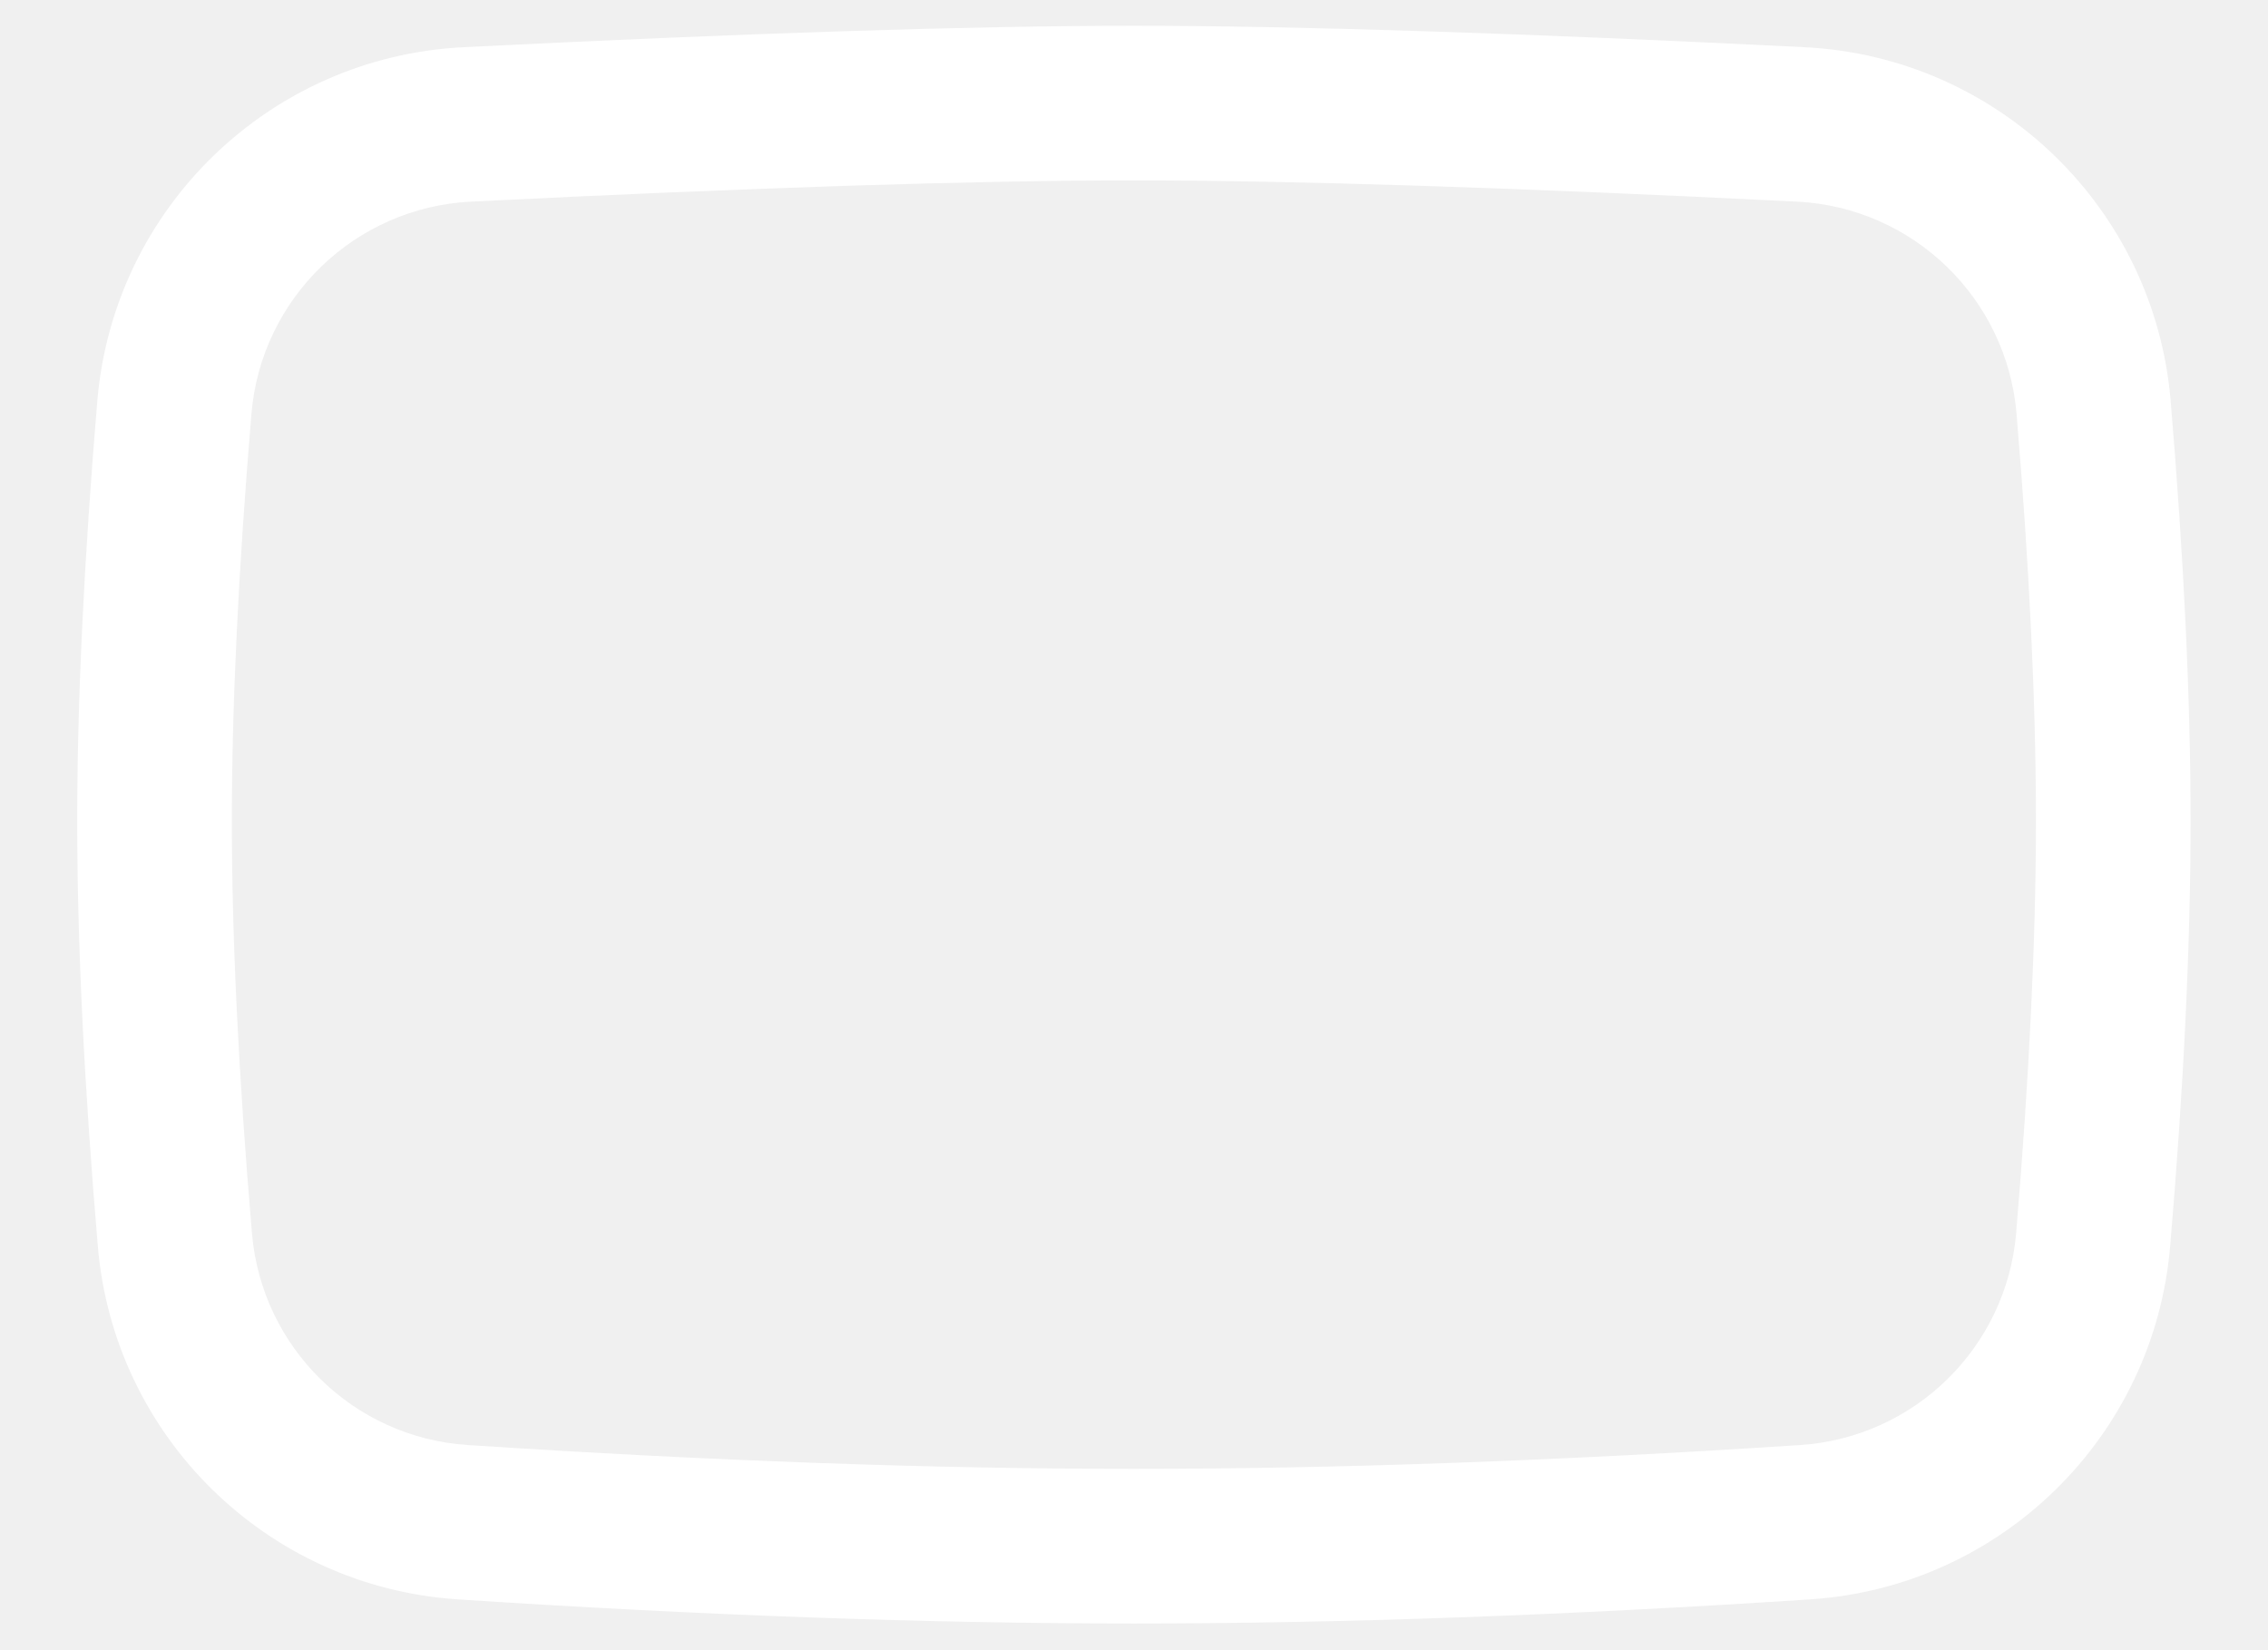
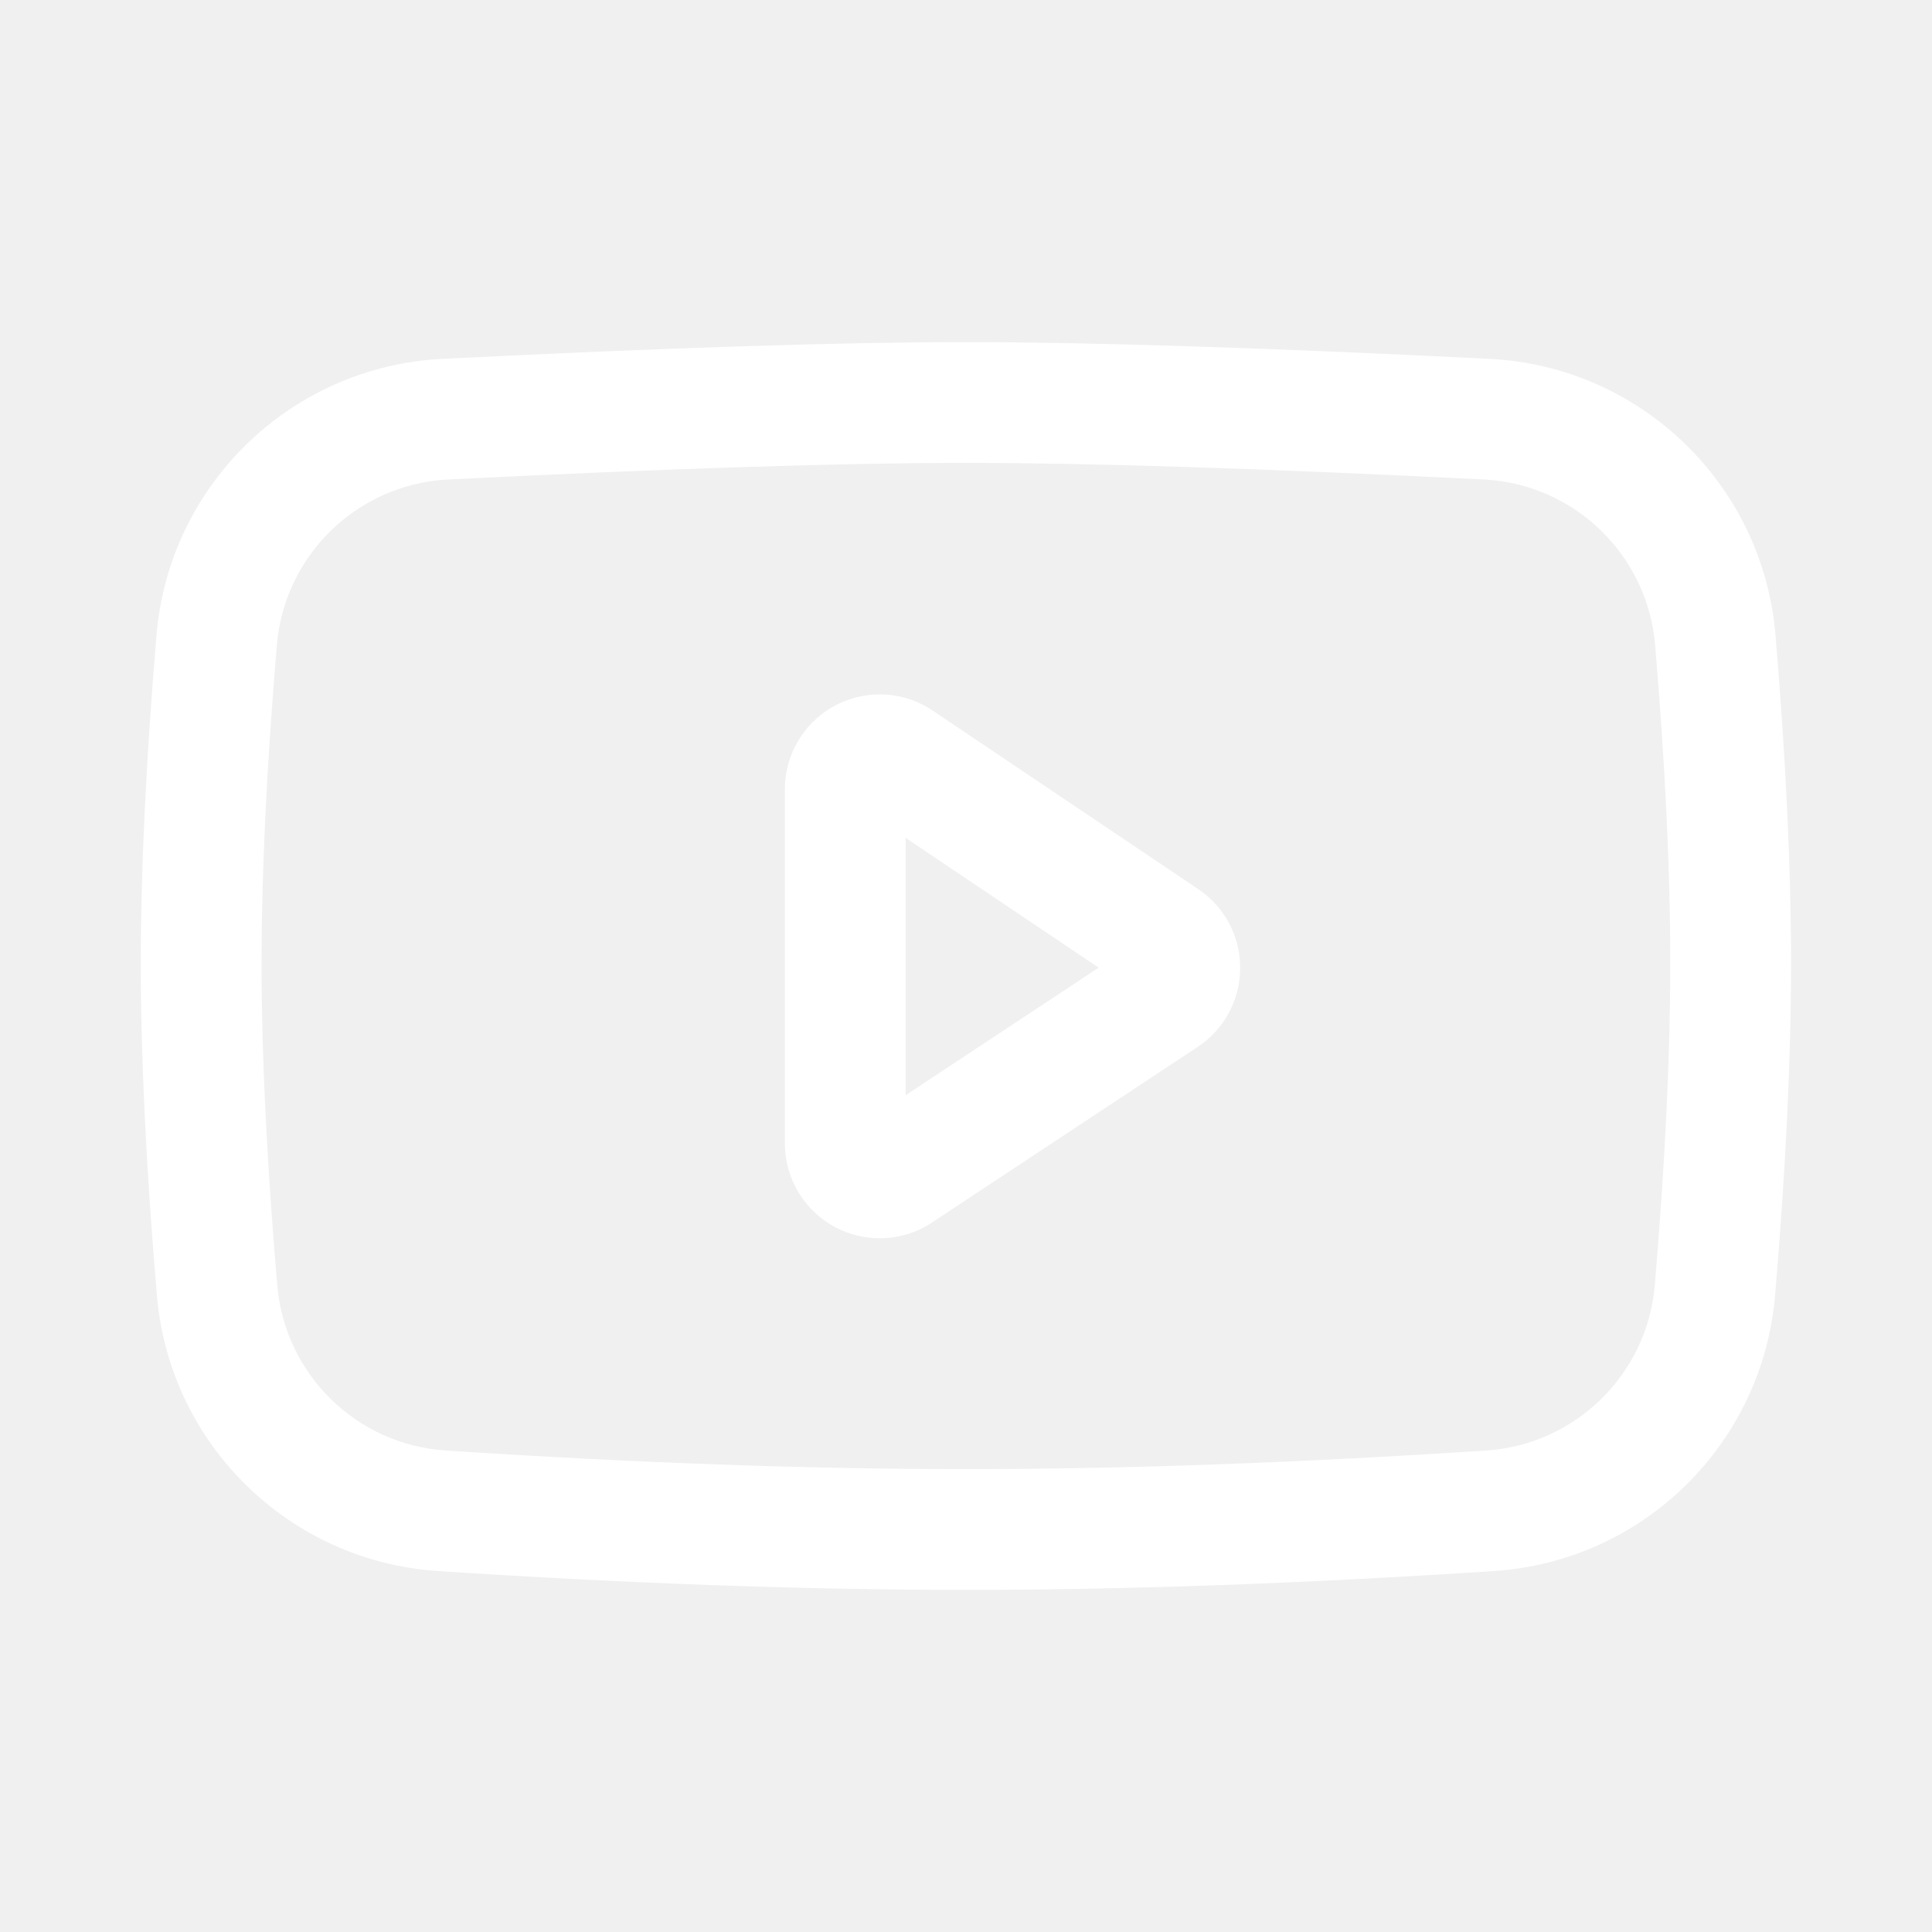
- <svg xmlns="http://www.w3.org/2000/svg" width="22" height="16" viewBox="0 0 22 16" fill="none">
-   <path d="M4.532 1.207L4.494 0.458L4.494 0.458L4.532 1.207ZM17.468 1.207L17.506 0.458L17.506 0.458L17.468 1.207ZM20.309 3.954L21.056 3.891L21.056 3.891L20.309 3.954ZM20.304 12.026L21.051 12.089V12.089L20.304 12.026ZM17.51 14.768L17.461 14.019L17.461 14.019L17.51 14.768ZM4.49 14.768L4.441 15.516L4.441 15.516L4.49 14.768ZM1.696 12.027L2.444 11.964L1.696 12.027ZM1.692 3.952L0.944 3.889L0.944 3.889L1.692 3.952ZM4.569 1.956C7.336 1.818 9.478 1.75 10.999 1.75V0.25C9.44 0.25 7.27 0.32 4.494 0.458L4.569 1.956ZM10.999 1.75C12.52 1.75 14.662 1.818 17.431 1.956L17.506 0.458C14.728 0.32 12.557 0.25 10.999 0.25V1.75ZM17.431 1.956C18.557 2.012 19.467 2.893 19.561 4.016L21.056 3.891C20.9 2.019 19.382 0.552 17.506 0.458L17.431 1.956ZM19.561 4.016C19.687 5.518 19.749 6.833 19.749 7.962H21.249C21.249 6.781 21.184 5.423 21.056 3.891L19.561 4.016ZM19.749 7.962C19.749 9.105 19.685 10.438 19.557 11.963L21.051 12.089C21.183 10.534 21.249 9.158 21.249 7.962H19.749ZM19.557 11.963C19.463 13.072 18.572 13.946 17.461 14.019L17.559 15.516C19.411 15.395 20.895 13.938 21.051 12.089L19.557 11.963ZM17.461 14.019C15.104 14.173 12.95 14.25 10.999 14.25V15.75C12.988 15.75 15.175 15.672 17.559 15.516L17.461 14.019ZM10.999 14.25C9.048 14.25 6.895 14.173 4.539 14.019L4.441 15.516C6.823 15.672 9.01 15.75 10.999 15.75V14.25ZM4.539 14.019C3.428 13.947 2.538 13.073 2.444 11.964L0.949 12.091C1.106 13.939 2.59 15.395 4.441 15.516L4.539 14.019ZM2.444 11.964C2.313 10.427 2.249 9.094 2.249 7.962H0.749C0.749 9.148 0.816 10.525 0.949 12.091L2.444 11.964ZM2.249 7.962C2.249 6.844 2.312 5.529 2.439 4.015L0.944 3.889C0.815 5.432 0.749 6.79 0.749 7.962H2.249ZM2.439 4.015C2.533 2.892 3.444 2.012 4.569 1.956L4.494 0.458C2.619 0.552 1.102 2.018 0.944 3.889L2.439 4.015Z" fill="white" />
+ <svg xmlns="http://www.w3.org/2000/svg" width="24" height="24" viewBox="0 0 24 24" fill="none">
+   <path d="M5.532 5.207L5.494 4.458L5.494 4.458L5.532 5.207ZM18.468 5.207L18.506 4.458L18.506 4.458L18.468 5.207ZM21.309 7.954L22.056 7.891L22.056 7.891L21.309 7.954ZM21.304 16.026L22.051 16.089L22.051 16.089L21.304 16.026ZM18.51 18.767L18.461 18.019L18.461 18.019L18.51 18.767ZM5.49 18.767L5.441 19.516L5.441 19.516L5.49 18.767ZM2.696 16.027L3.444 15.964L2.696 16.027ZM2.692 7.952L1.944 7.889L1.944 7.889L2.692 7.952ZM5.569 5.956C8.336 5.818 10.478 5.75 11.999 5.75V4.25C10.441 4.25 8.27 4.32 5.494 4.458L5.569 5.956ZM11.999 5.75C13.52 5.75 15.662 5.818 18.431 5.956L18.506 4.458C15.728 4.32 13.557 4.25 11.999 4.25V5.75ZM18.431 5.956C19.557 6.012 20.467 6.893 20.561 8.016L22.056 7.891C21.9 6.019 20.382 4.552 18.506 4.458L18.431 5.956ZM20.561 8.016C20.687 9.518 20.749 10.833 20.749 11.962H22.249C22.249 10.78 22.184 9.423 22.056 7.891L20.561 8.016ZM20.749 11.962C20.749 13.105 20.685 14.438 20.557 15.963L22.051 16.089C22.183 14.534 22.249 13.158 22.249 11.962H20.749ZM20.557 15.963C20.463 17.072 19.572 17.946 18.461 18.019L18.559 19.516C20.411 19.395 21.895 17.938 22.051 16.089L20.557 15.963ZM18.461 18.019C16.104 18.173 13.95 18.25 11.999 18.25V19.75C13.988 19.75 16.175 19.672 18.559 19.516L18.461 18.019ZM11.999 18.25C10.048 18.25 7.895 18.173 5.539 18.019L5.441 19.516C7.823 19.672 10.01 19.75 11.999 19.75V18.25ZM5.539 18.019C4.428 17.947 3.538 17.073 3.444 15.964L1.949 16.091C2.106 17.939 3.59 19.395 5.441 19.516L5.539 18.019ZM3.444 15.964C3.313 14.427 3.249 13.094 3.249 11.962H1.749C1.749 13.148 1.816 14.525 1.949 16.091L3.444 15.964ZM3.249 11.962C3.249 10.844 3.312 9.529 3.439 8.015L1.944 7.889C1.815 9.432 1.749 10.79 1.749 11.962H3.249ZM3.439 8.015C3.533 6.892 4.444 6.012 5.569 5.956L5.494 4.458C3.619 4.552 2.102 6.018 1.944 7.889L3.439 8.015Z" fill="white" />
+   <path d="M11.165 14.56L10.751 13.935L10.751 13.935L11.165 14.56ZM14.464 12.38L14.877 13.006L14.877 13.006L14.464 12.38ZM14.585 11.786L15.211 11.373L15.211 11.373L14.585 11.786ZM14.466 11.667L14.048 12.29L14.048 12.29L14.466 11.667ZM11.168 9.449L11.586 8.827L11.586 8.827L11.168 9.449ZM10.573 9.565L9.951 9.147L9.95 9.147L10.573 9.565ZM9.75 9.805V14.203H11.25V9.805H9.75ZM9.75 14.203C9.75 14.854 10.278 15.382 10.928 15.382V13.882C11.106 13.882 11.25 14.025 11.25 14.203H9.75ZM10.928 15.382C11.16 15.382 11.386 15.314 11.579 15.186L10.751 13.935C10.804 13.9 10.866 13.882 10.928 13.882V15.382ZM11.578 15.186L14.877 13.006L14.05 11.755L10.751 13.935L11.578 15.186ZM14.877 13.006C15.42 12.647 15.569 11.916 15.211 11.373L13.959 12.2C13.861 12.052 13.902 11.852 14.05 11.755L14.877 13.006ZM15.211 11.373C15.125 11.243 15.014 11.132 14.885 11.045L14.048 12.29C14.013 12.266 13.982 12.235 13.959 12.2L15.211 11.373ZM14.885 11.045L11.586 8.827L10.749 10.071L14.048 12.29L14.885 11.045ZM11.586 8.827C11.046 8.463 10.314 8.607 9.951 9.147L11.195 9.984C11.096 10.131 10.897 10.17 10.749 10.071L11.586 8.827ZM9.95 9.147C9.82 9.341 9.75 9.57 9.75 9.805H11.25C11.25 9.869 11.231 9.931 11.195 9.984L9.95 9.147Z" fill="white" />
</svg>
